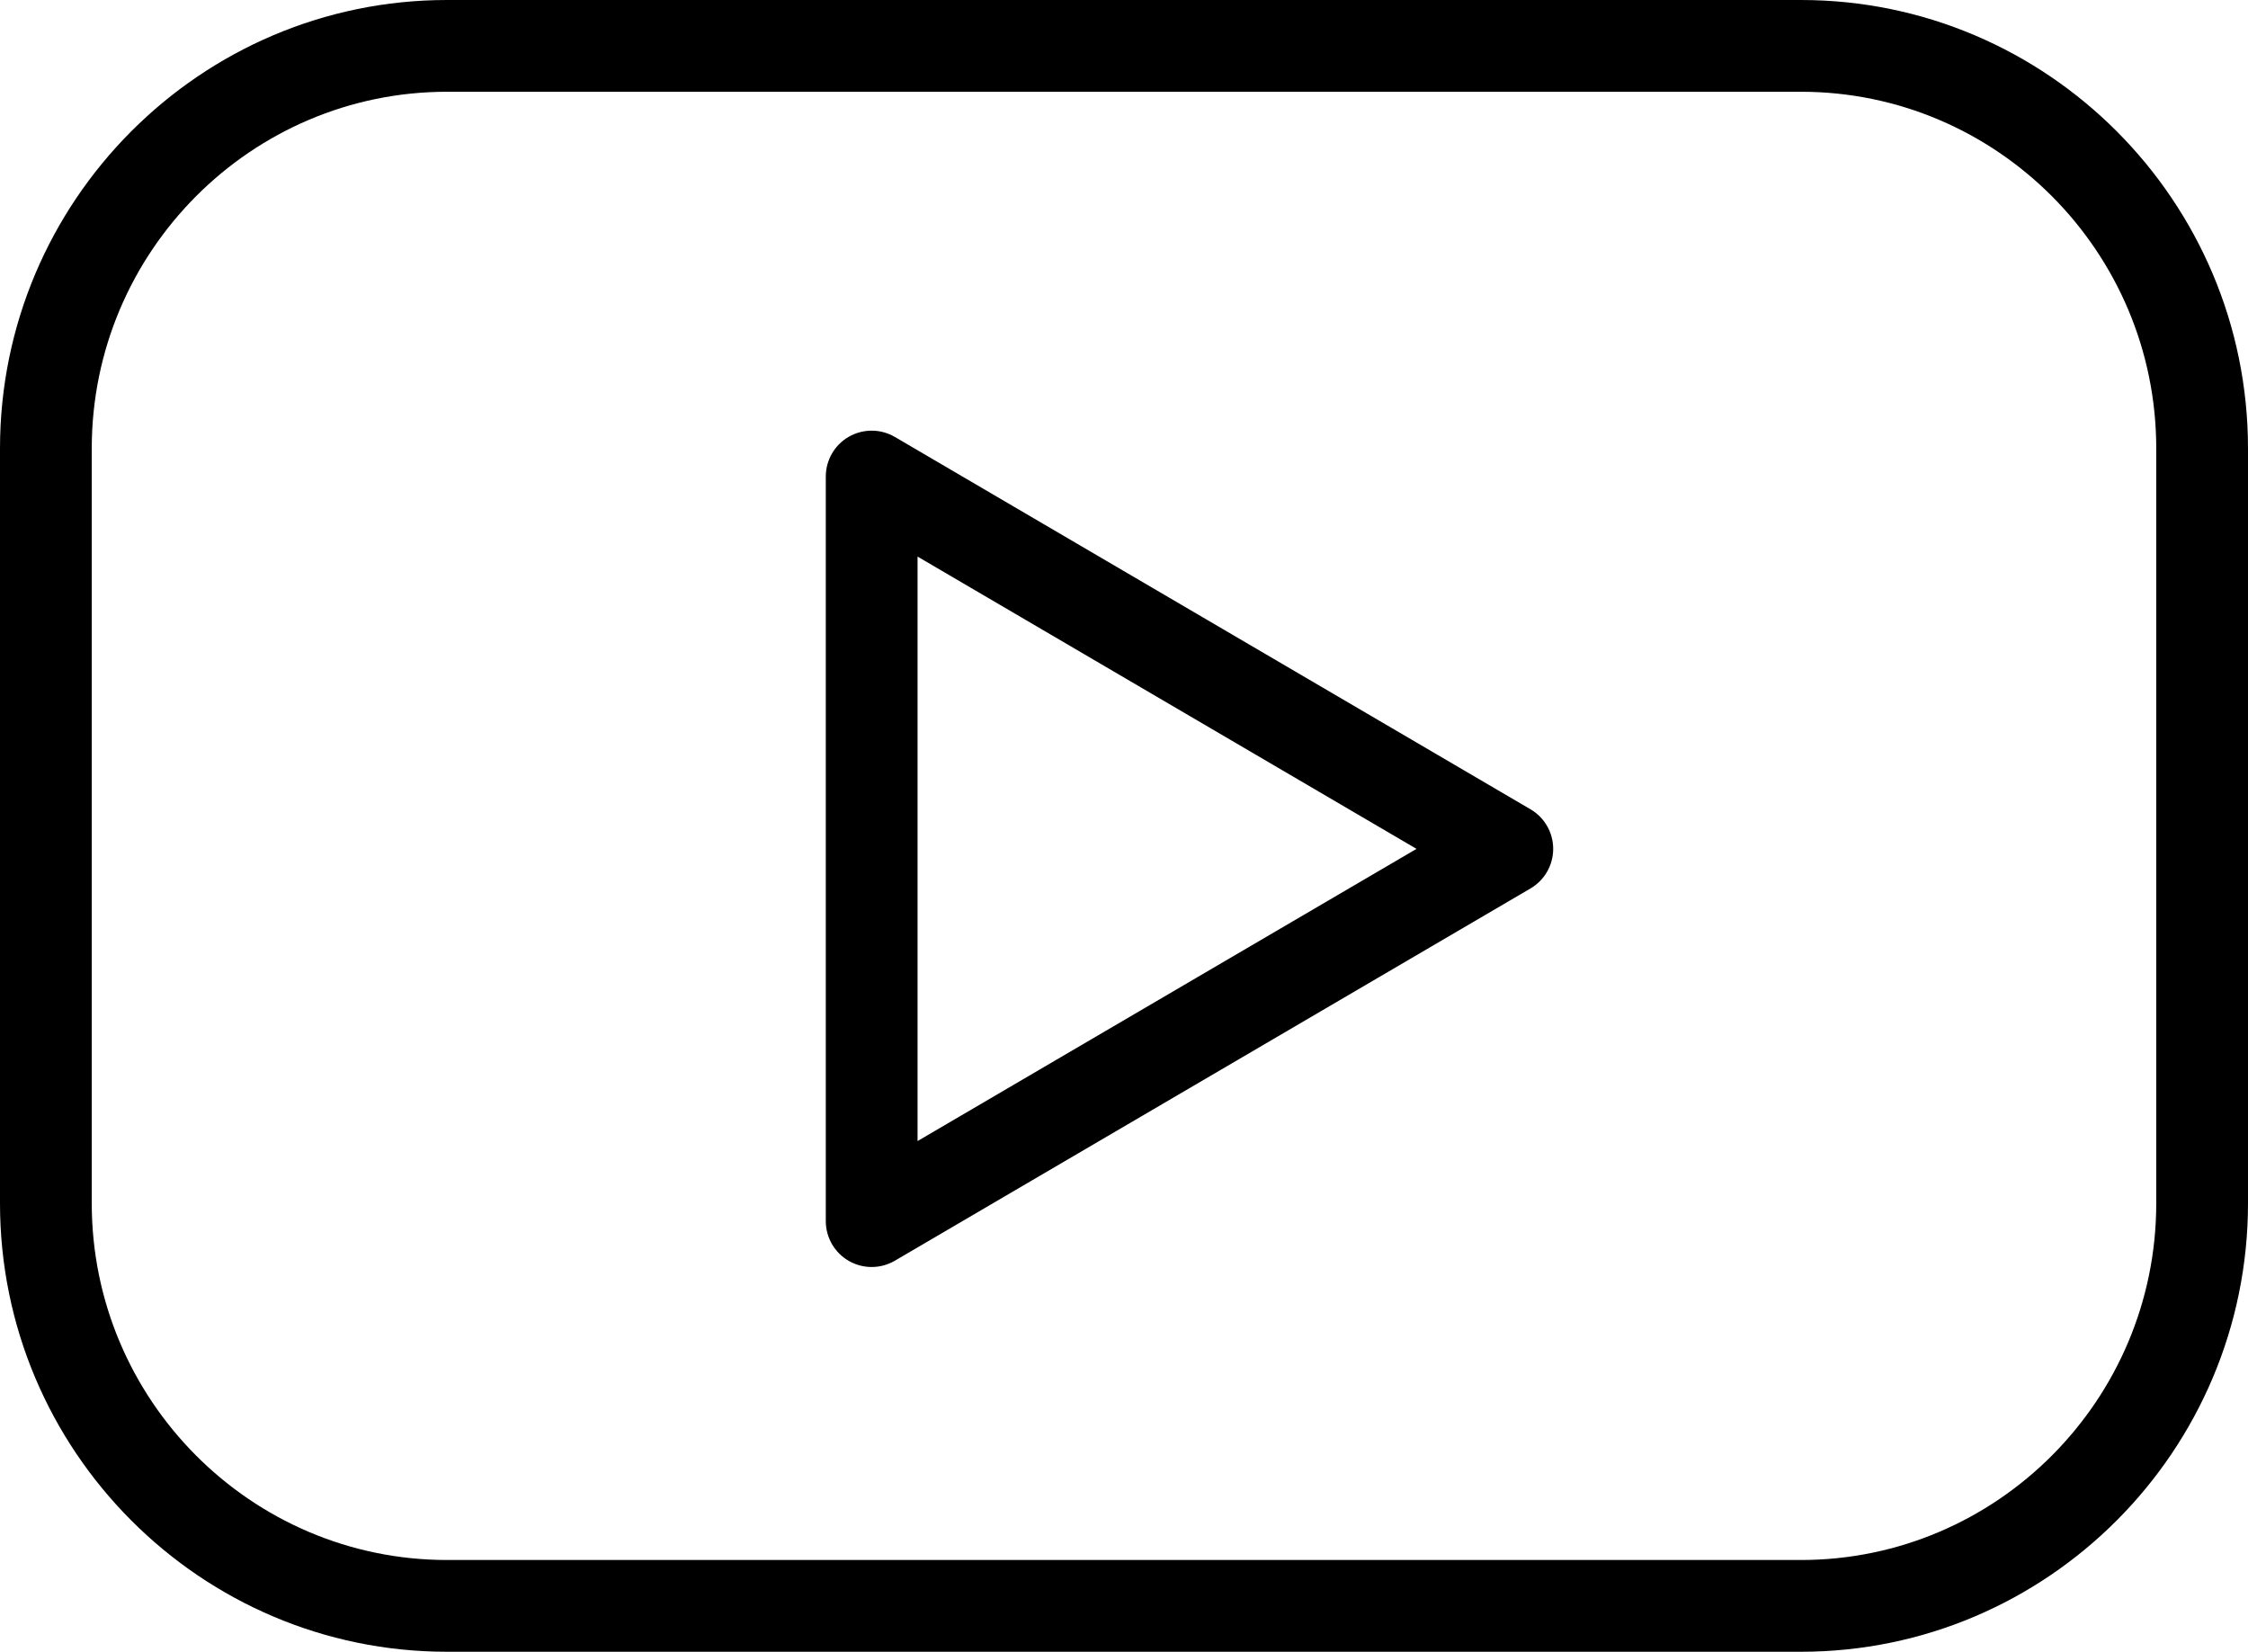
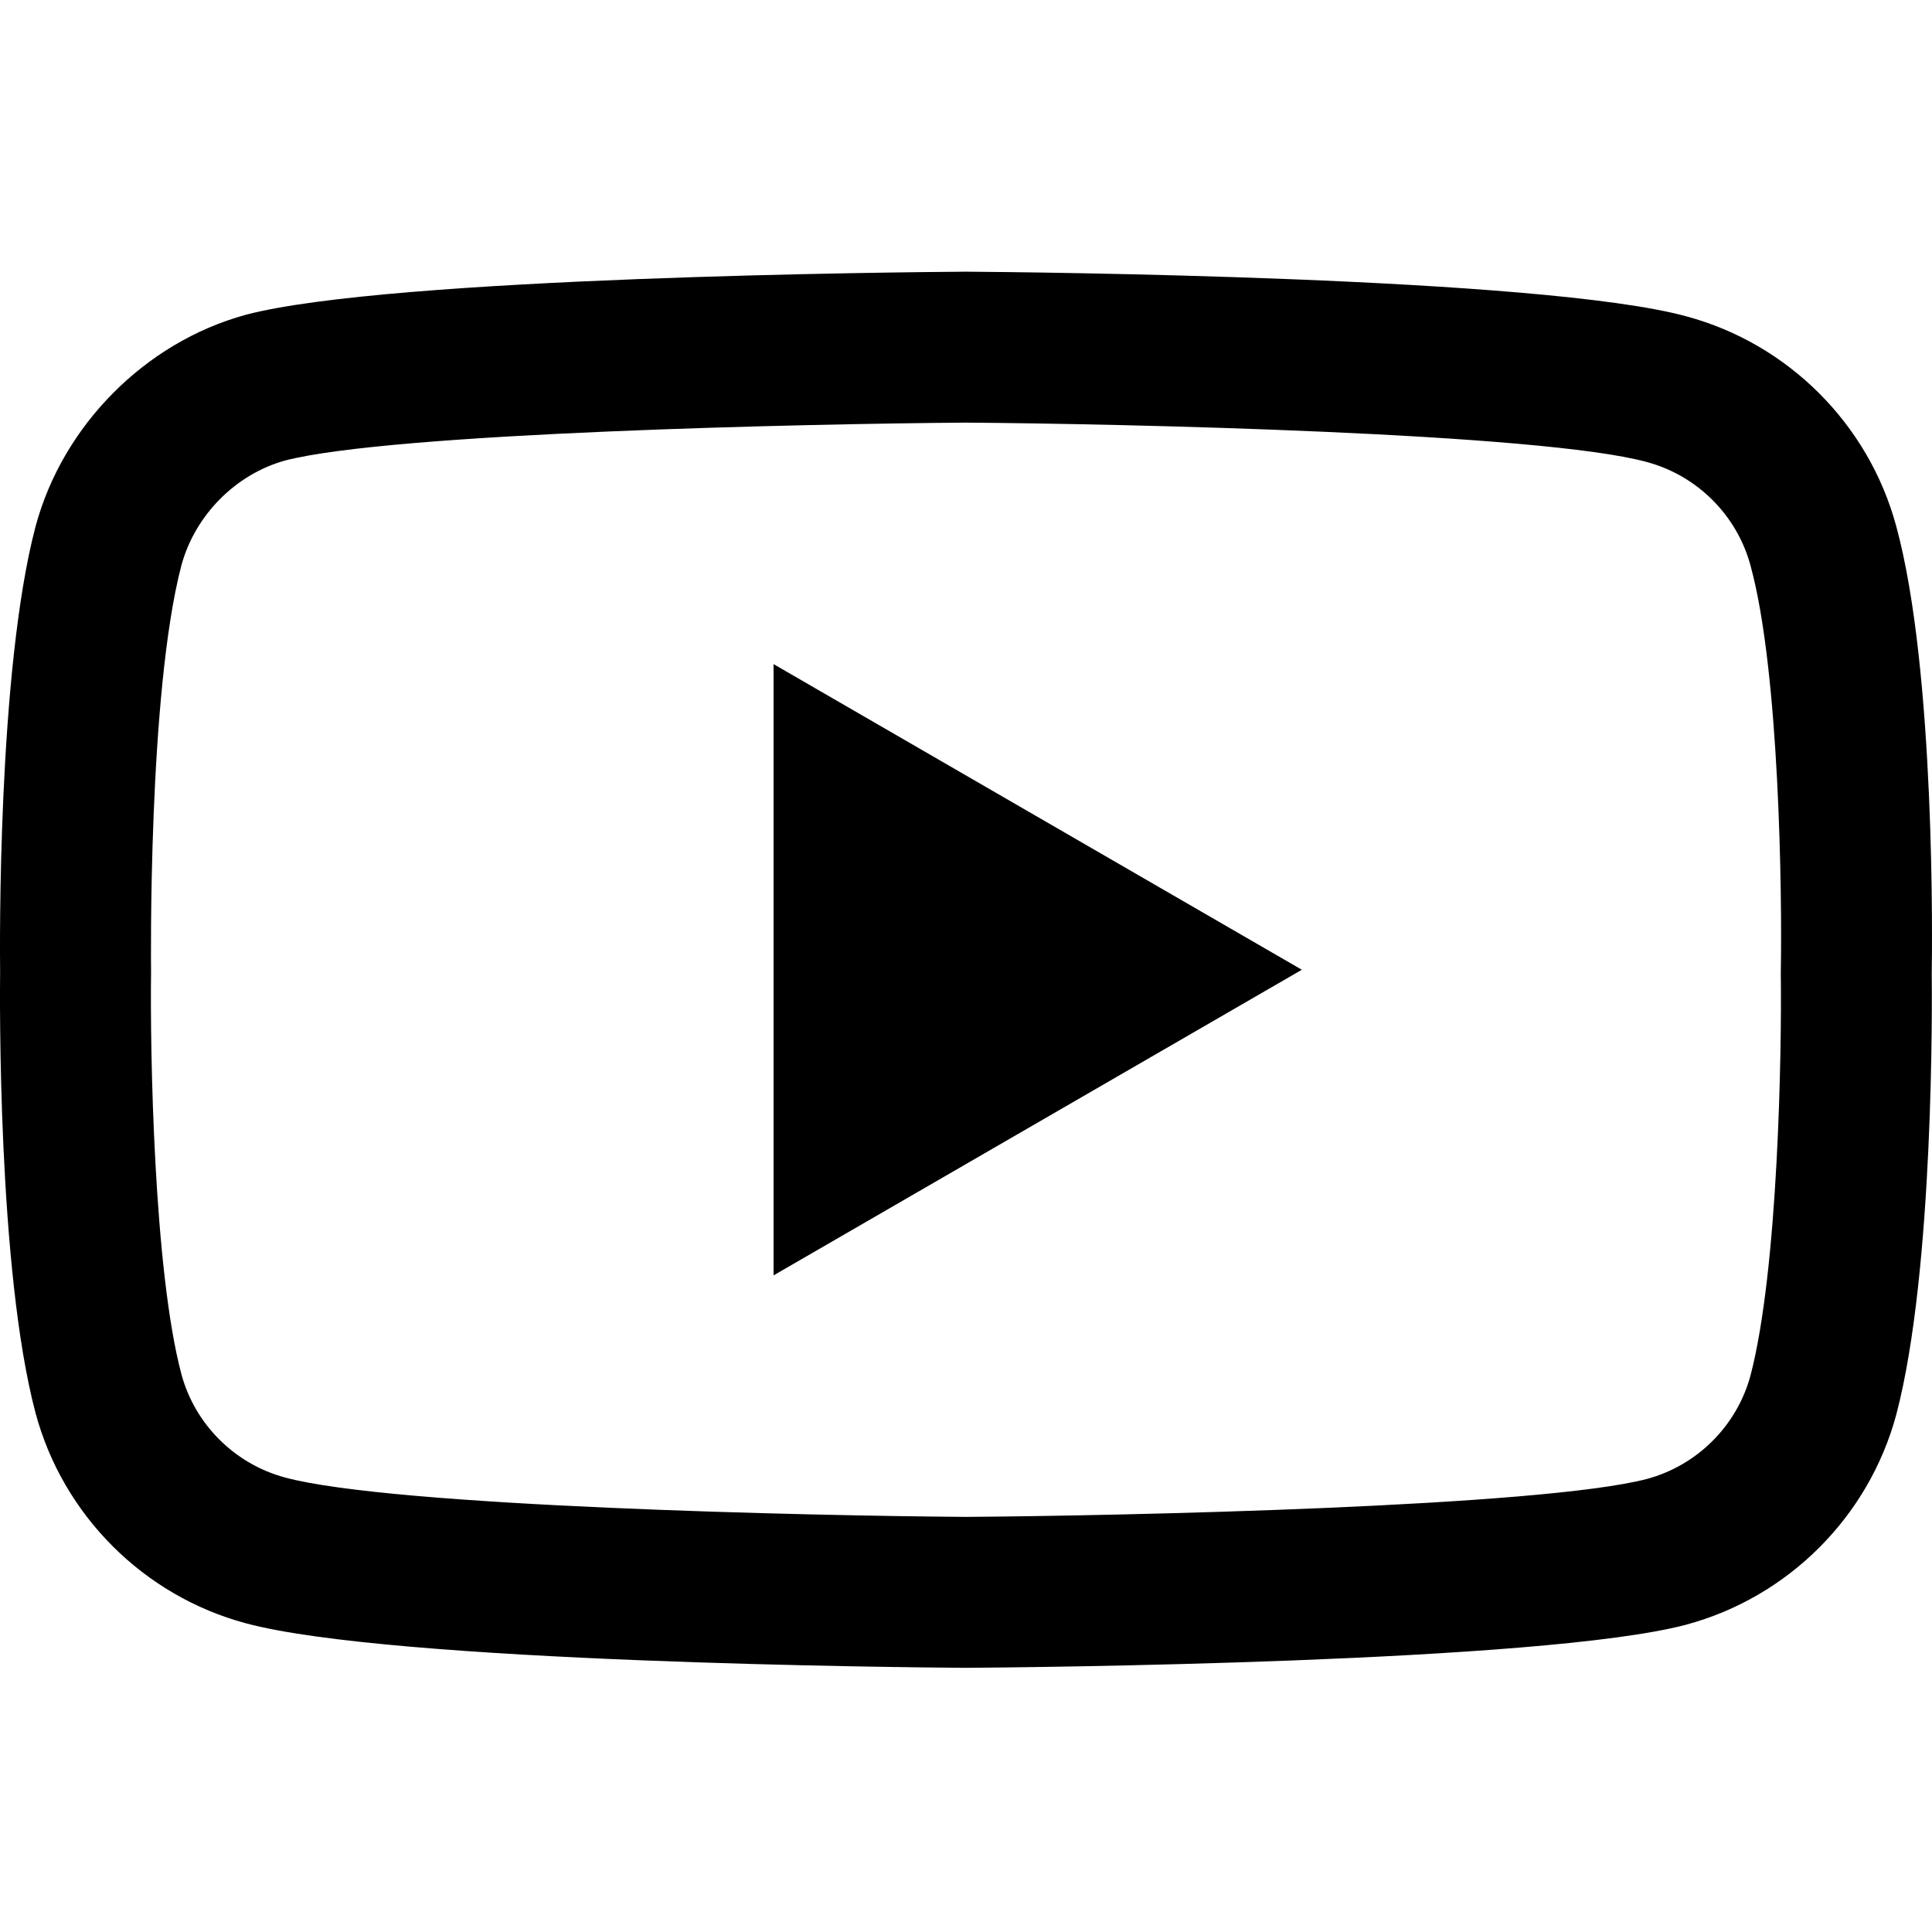
- <svg xmlns="http://www.w3.org/2000/svg" enable-background="new 0 0 196 144" id="youtube" version="1.1" viewBox="0 0 196 144" xml:space="preserve">
-   <g>
-     <path d="M157.024,0H38.976C17.484,0,0,17.539,0,39.098v65.805C0,126.461,17.484,144,38.976,144h118.047   C178.516,144,196,126.461,196,104.903V39.098C196,17.539,178.516,0,157.024,0z M188,104.903   C188,122.049,174.103,136,157.024,136H38.976C21.896,136,8,122.049,8,104.903V39.098C8,21.951,21.896,8,38.976,8   h118.047C174.103,8,188,21.951,188,39.098V104.903z" />
-     <path d="M133.441,70.553l-55.42-32.461c-1.23-0.72-2.765-0.732-4.01-0.019C72.767,38.785,72,40.109,72,41.543   v64.914c0,1.434,0.767,2.758,2.01,3.47c0.617,0.354,1.305,0.53,1.99,0.53c0.699,0,1.396-0.184,2.022-0.549   l55.42-32.453c1.224-0.717,1.978-2.031,1.978-3.451C135.42,72.584,134.668,71.27,133.441,70.553z M80,99.478V48.522   l43.504,25.482L80,99.478z" />
-   </g>
+ <svg xmlns="http://www.w3.org/2000/svg" height="511pt" viewBox="0 -71 511.999 511" width="511pt">
+   <path d="m255.98 370.492c-.043 0-.09 0-.137 0-15.449-.105-152.027-1.352-190.723-11.816-27.043-7.27-48.391-28.594-55.68-55.641-10.125-38.012-9.48-111.195-9.41-117.039-.066-5.816-.719-79.605 9.379-117.93.012-.035.02-.074.031-.109 7.207-26.738 29.035-48.723 55.613-56.012.066-.02.137-.035.203-.055 38.258-10.055 175.105-11.285 190.586-11.391h.277c15.488.105 152.43 1.352 190.77 11.832 26.973 7.25 48.305 28.547 55.613 55.559 10.504 38.352 9.531 112.301 9.426 118.543.074 6.148.688 78.676-9.379 116.879-.008.039-.02.074-.027.109-7.293 27.047-28.637 48.371-55.711 55.648-.035.012-.074.02-.109.031-38.254 10.051-175.105 11.281-190.582 11.391-.047 0-.094 0-.141 0zm-207.906-292.168c-8.891 33.828-8.051 106.676-8.043 107.41v.527c-.266 20.203.668 78.711 8.047 106.422 3.578 13.27 14.105 23.781 27.457 27.371 28.551 7.723 139.789 10.152 180.445 10.438 40.762-.285 152.164-2.648 180.504-10.062 13.309-3.602 23.801-14.078 27.402-27.363 7.387-28.117 8.312-86.34 8.043-106.414 0-.211 0-.422.004-.633.367-20.445-.355-79.637-8.012-107.57-.008-.027-.016-.055-.02-.082-3.594-13.328-14.125-23.84-27.477-27.43-28.273-7.73-139.691-10.152-180.445-10.438-40.734.285-152.027 2.645-180.453 10.051-13.098 3.633-23.863 14.52-27.453 27.773zm435.137 219.895h.012zm-278.211-31.727v-161.996l140 81zm0 0" />
</svg>
